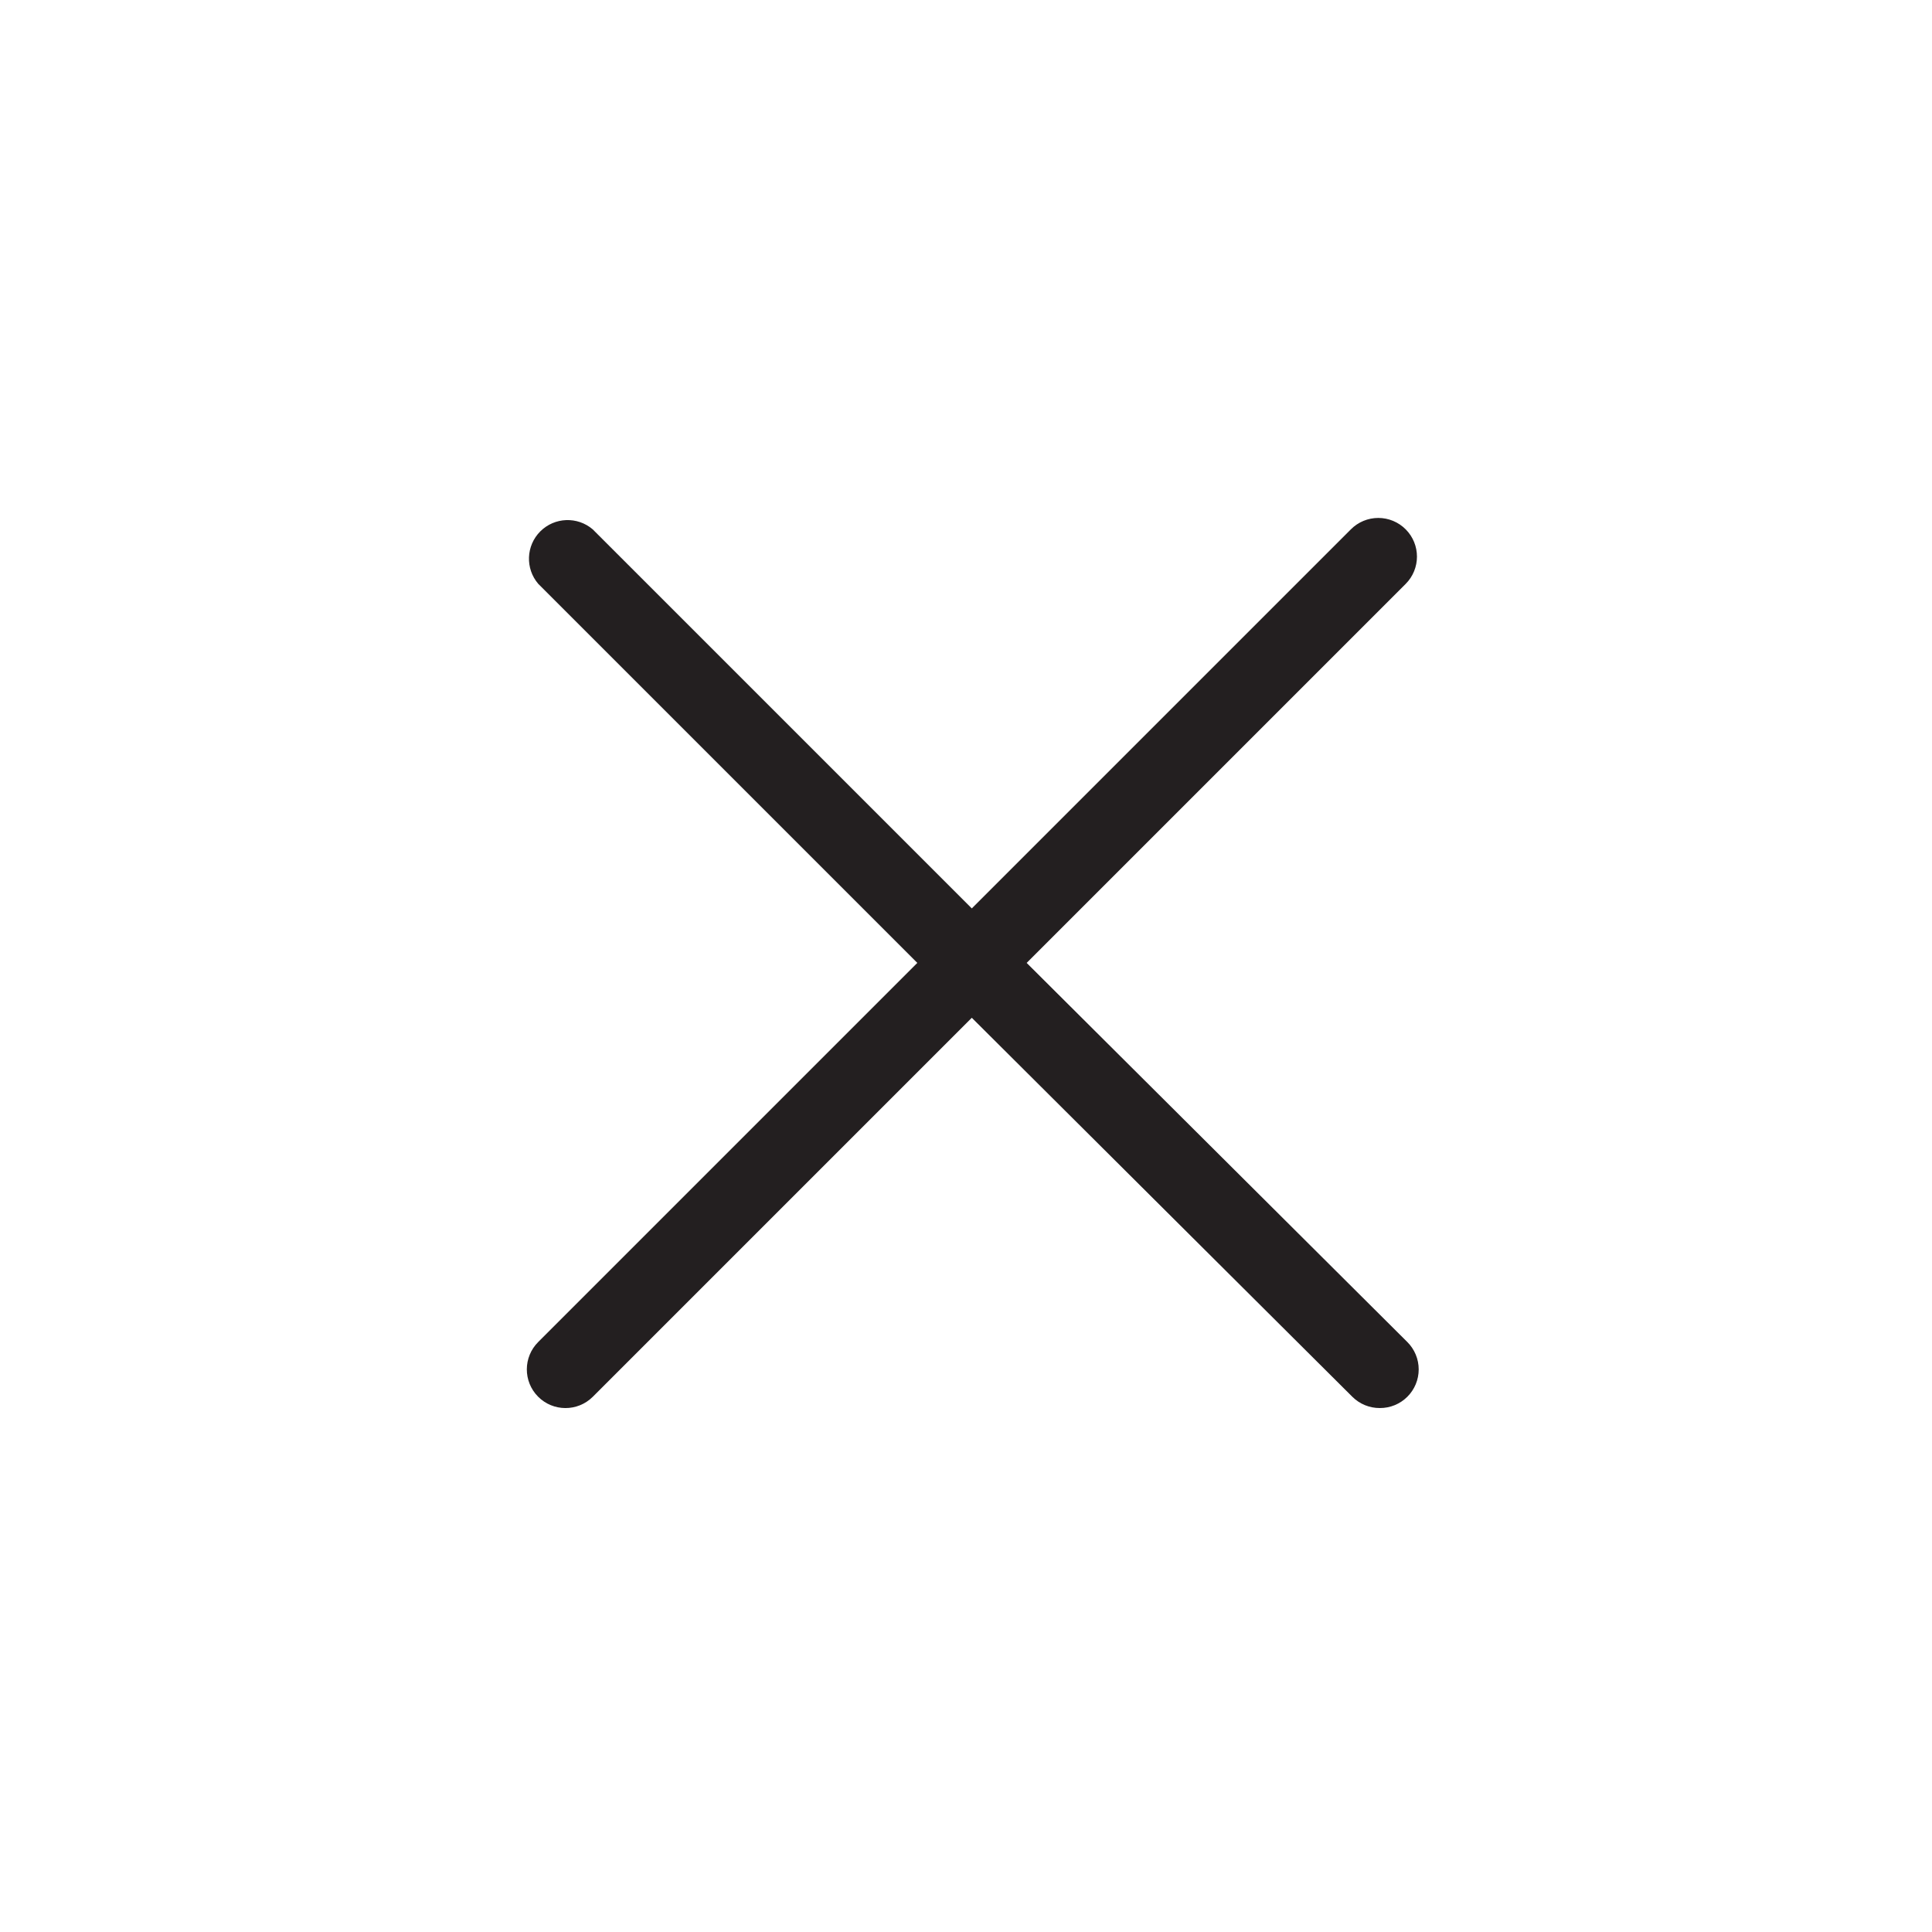
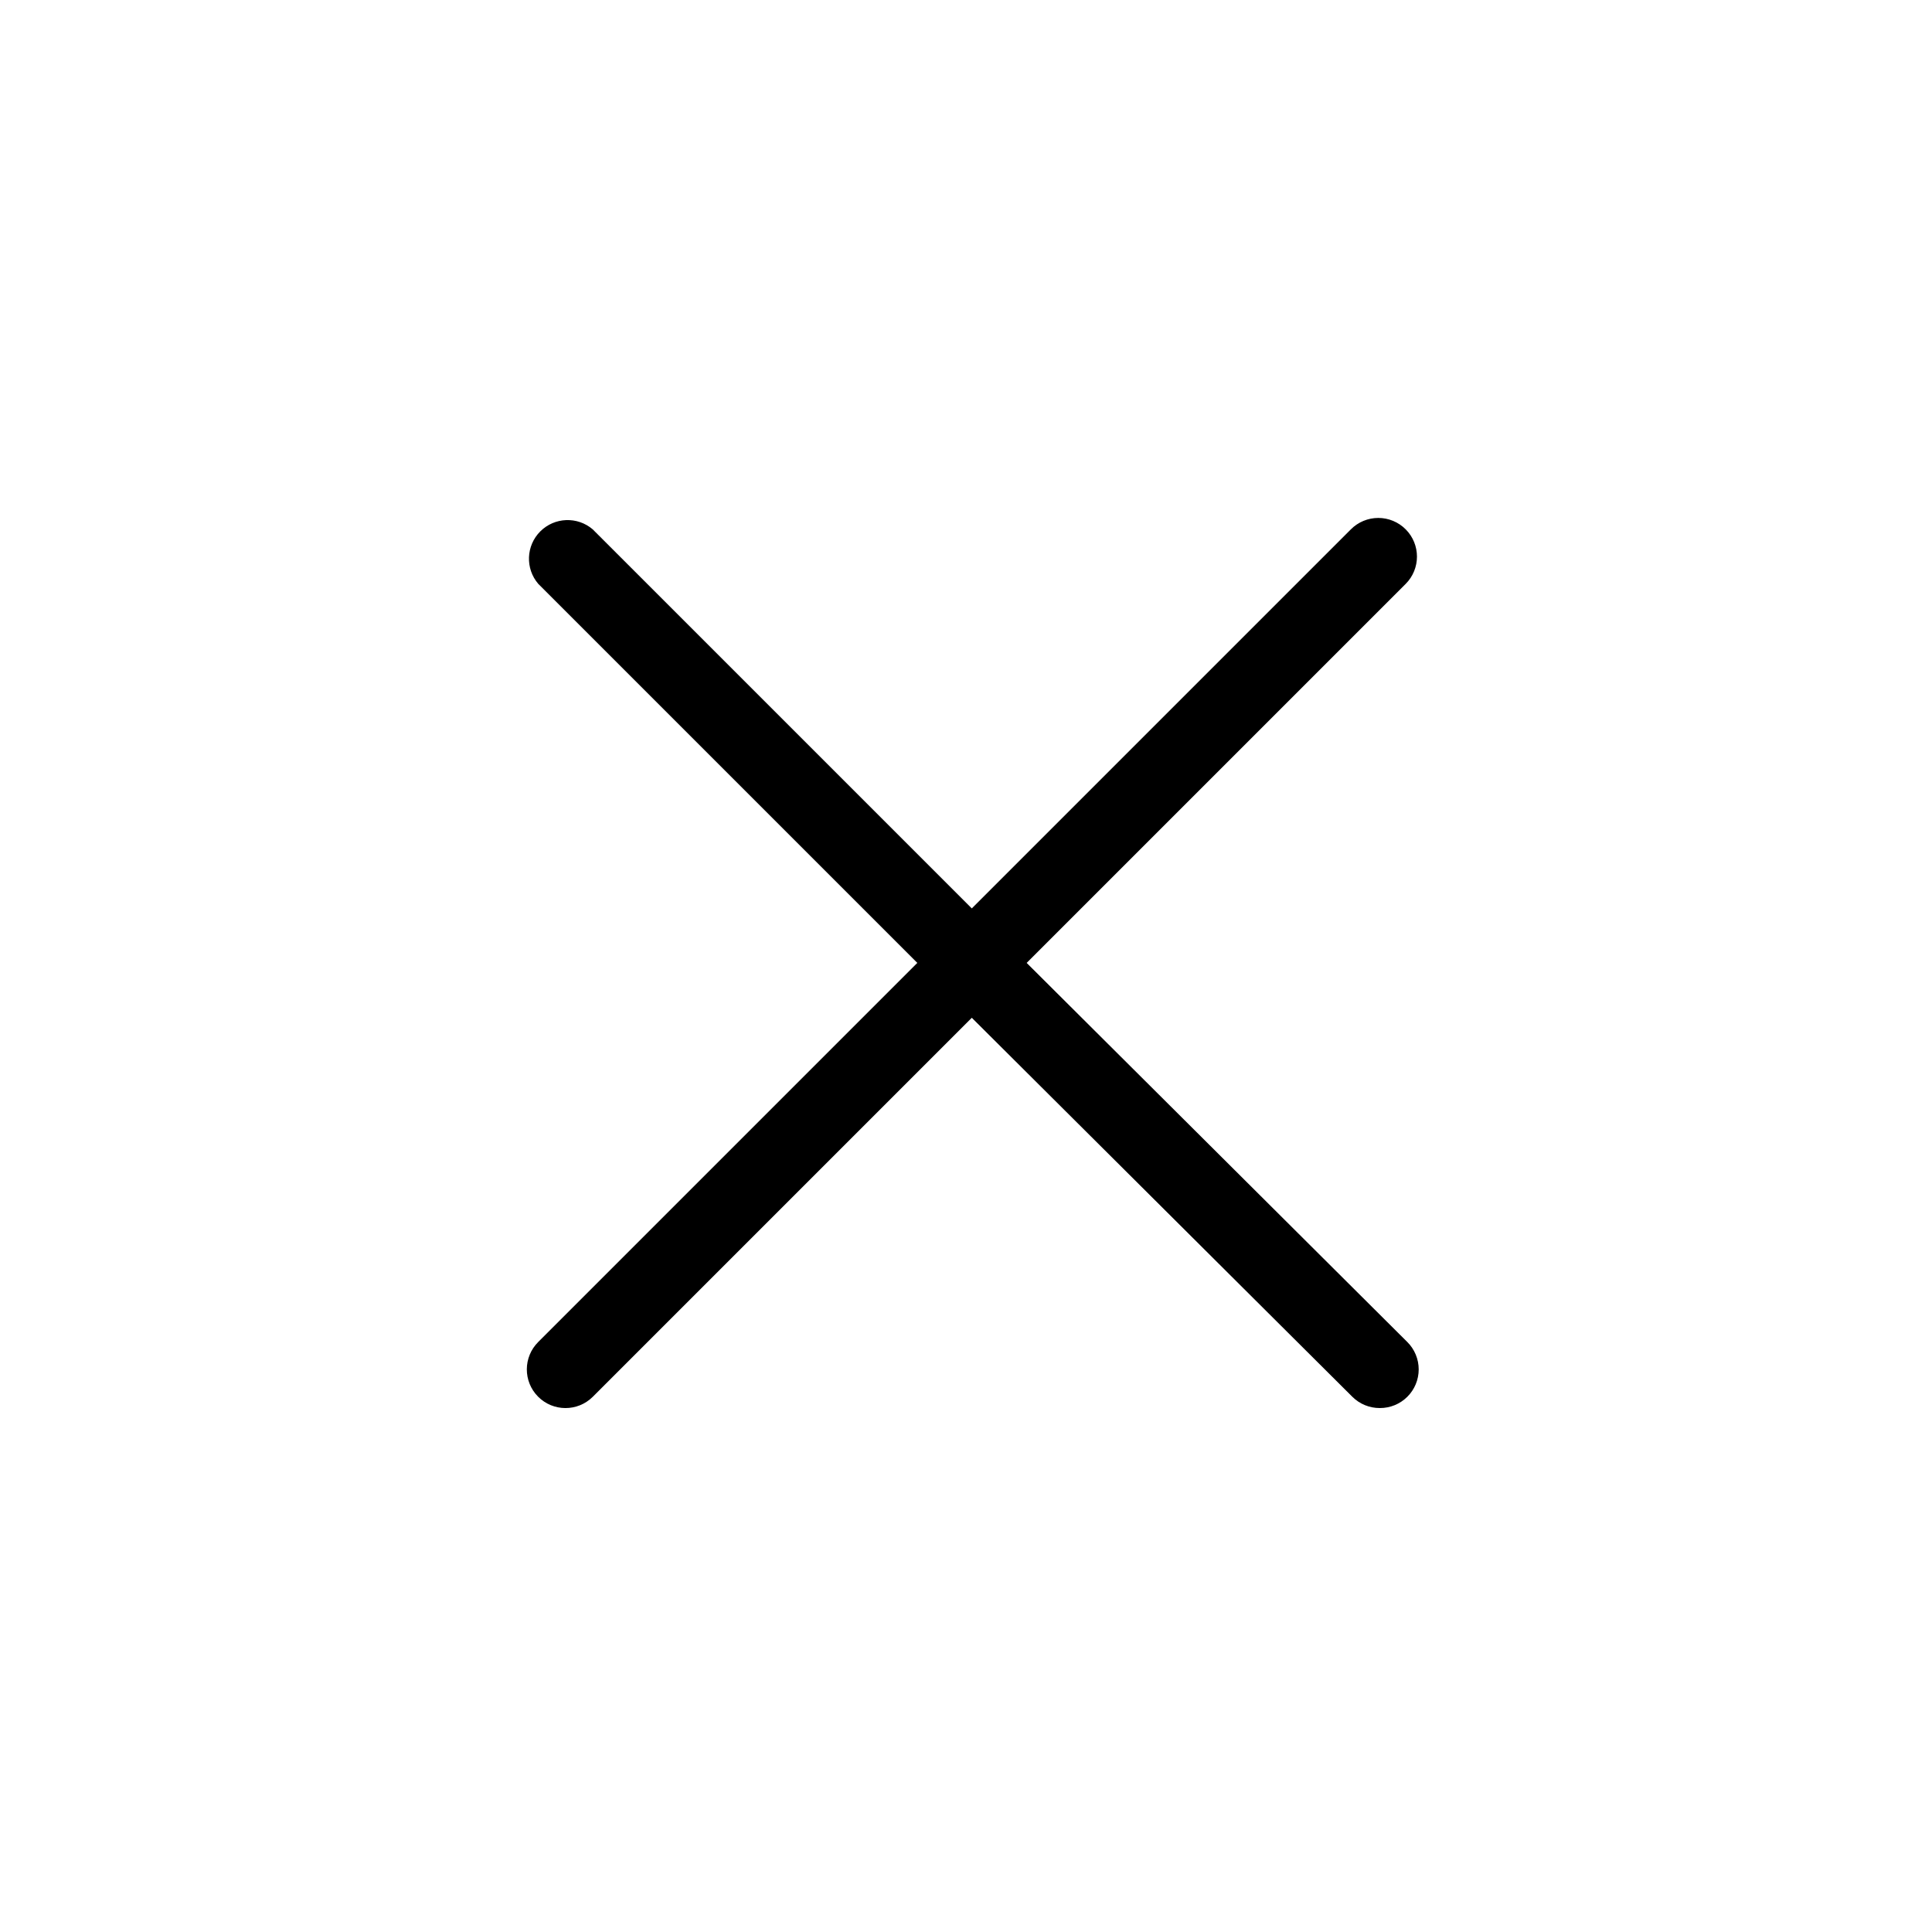
- <svg xmlns="http://www.w3.org/2000/svg" viewBox="0 0 50 50">
-   <g id="Calque_2" data-name="Calque 2">
-     <g id="icon-Close">
-       <path d="M26.57,24.92l9.81-9.81a1,1,0,0,0,0-1.41,1,1,0,0,0-1.42,0l-9.81,9.81L15.34,13.7a1,1,0,0,0-1.41,1.41l9.81,9.81-9.81,9.81a1,1,0,0,0,1.41,1.42l9.81-9.81L35,36.15a1,1,0,0,0,.71.29,1,1,0,0,0,.71-.29,1,1,0,0,0,0-1.42Z" style="fill:#231f20" />
-       <path d="M45,0H5A5,5,0,0,0,0,5V45a5,5,0,0,0,5,5H45a5,5,0,0,0,5-5V5A5,5,0,0,0,45,0ZM25,45.33A20.32,20.32,0,1,1,45.31,25,20.33,20.33,0,0,1,25,45.33Z" style="fill:none" />
-     </g>
+ <svg xmlns="http://www.w3.org/2000/svg" id="fermer" viewBox="0 0 50 50">
+   <g>
+     <path d="M26.57,24.92l9.81-9.81a1,1,0,0,0,0-1.41,1,1,0,0,0-1.42,0l-9.81,9.81L15.34,13.7a1,1,0,0,0-1.41,1.41l9.81,9.81-9.81,9.81a1,1,0,0,0,1.41,1.42l9.81-9.81L35,36.15a1,1,0,0,0,.71.29,1,1,0,0,0,.71-.29,1,1,0,0,0,0-1.42Z" />
+     <path d="M45,0H5A5,5,0,0,0,0,5V45a5,5,0,0,0,5,5H45a5,5,0,0,0,5-5V5A5,5,0,0,0,45,0ZM25,45.33A20.32,20.32,0,1,1,45.31,25,20.33,20.33,0,0,1,25,45.33Z" style="fill:none" />
  </g>
</svg>
